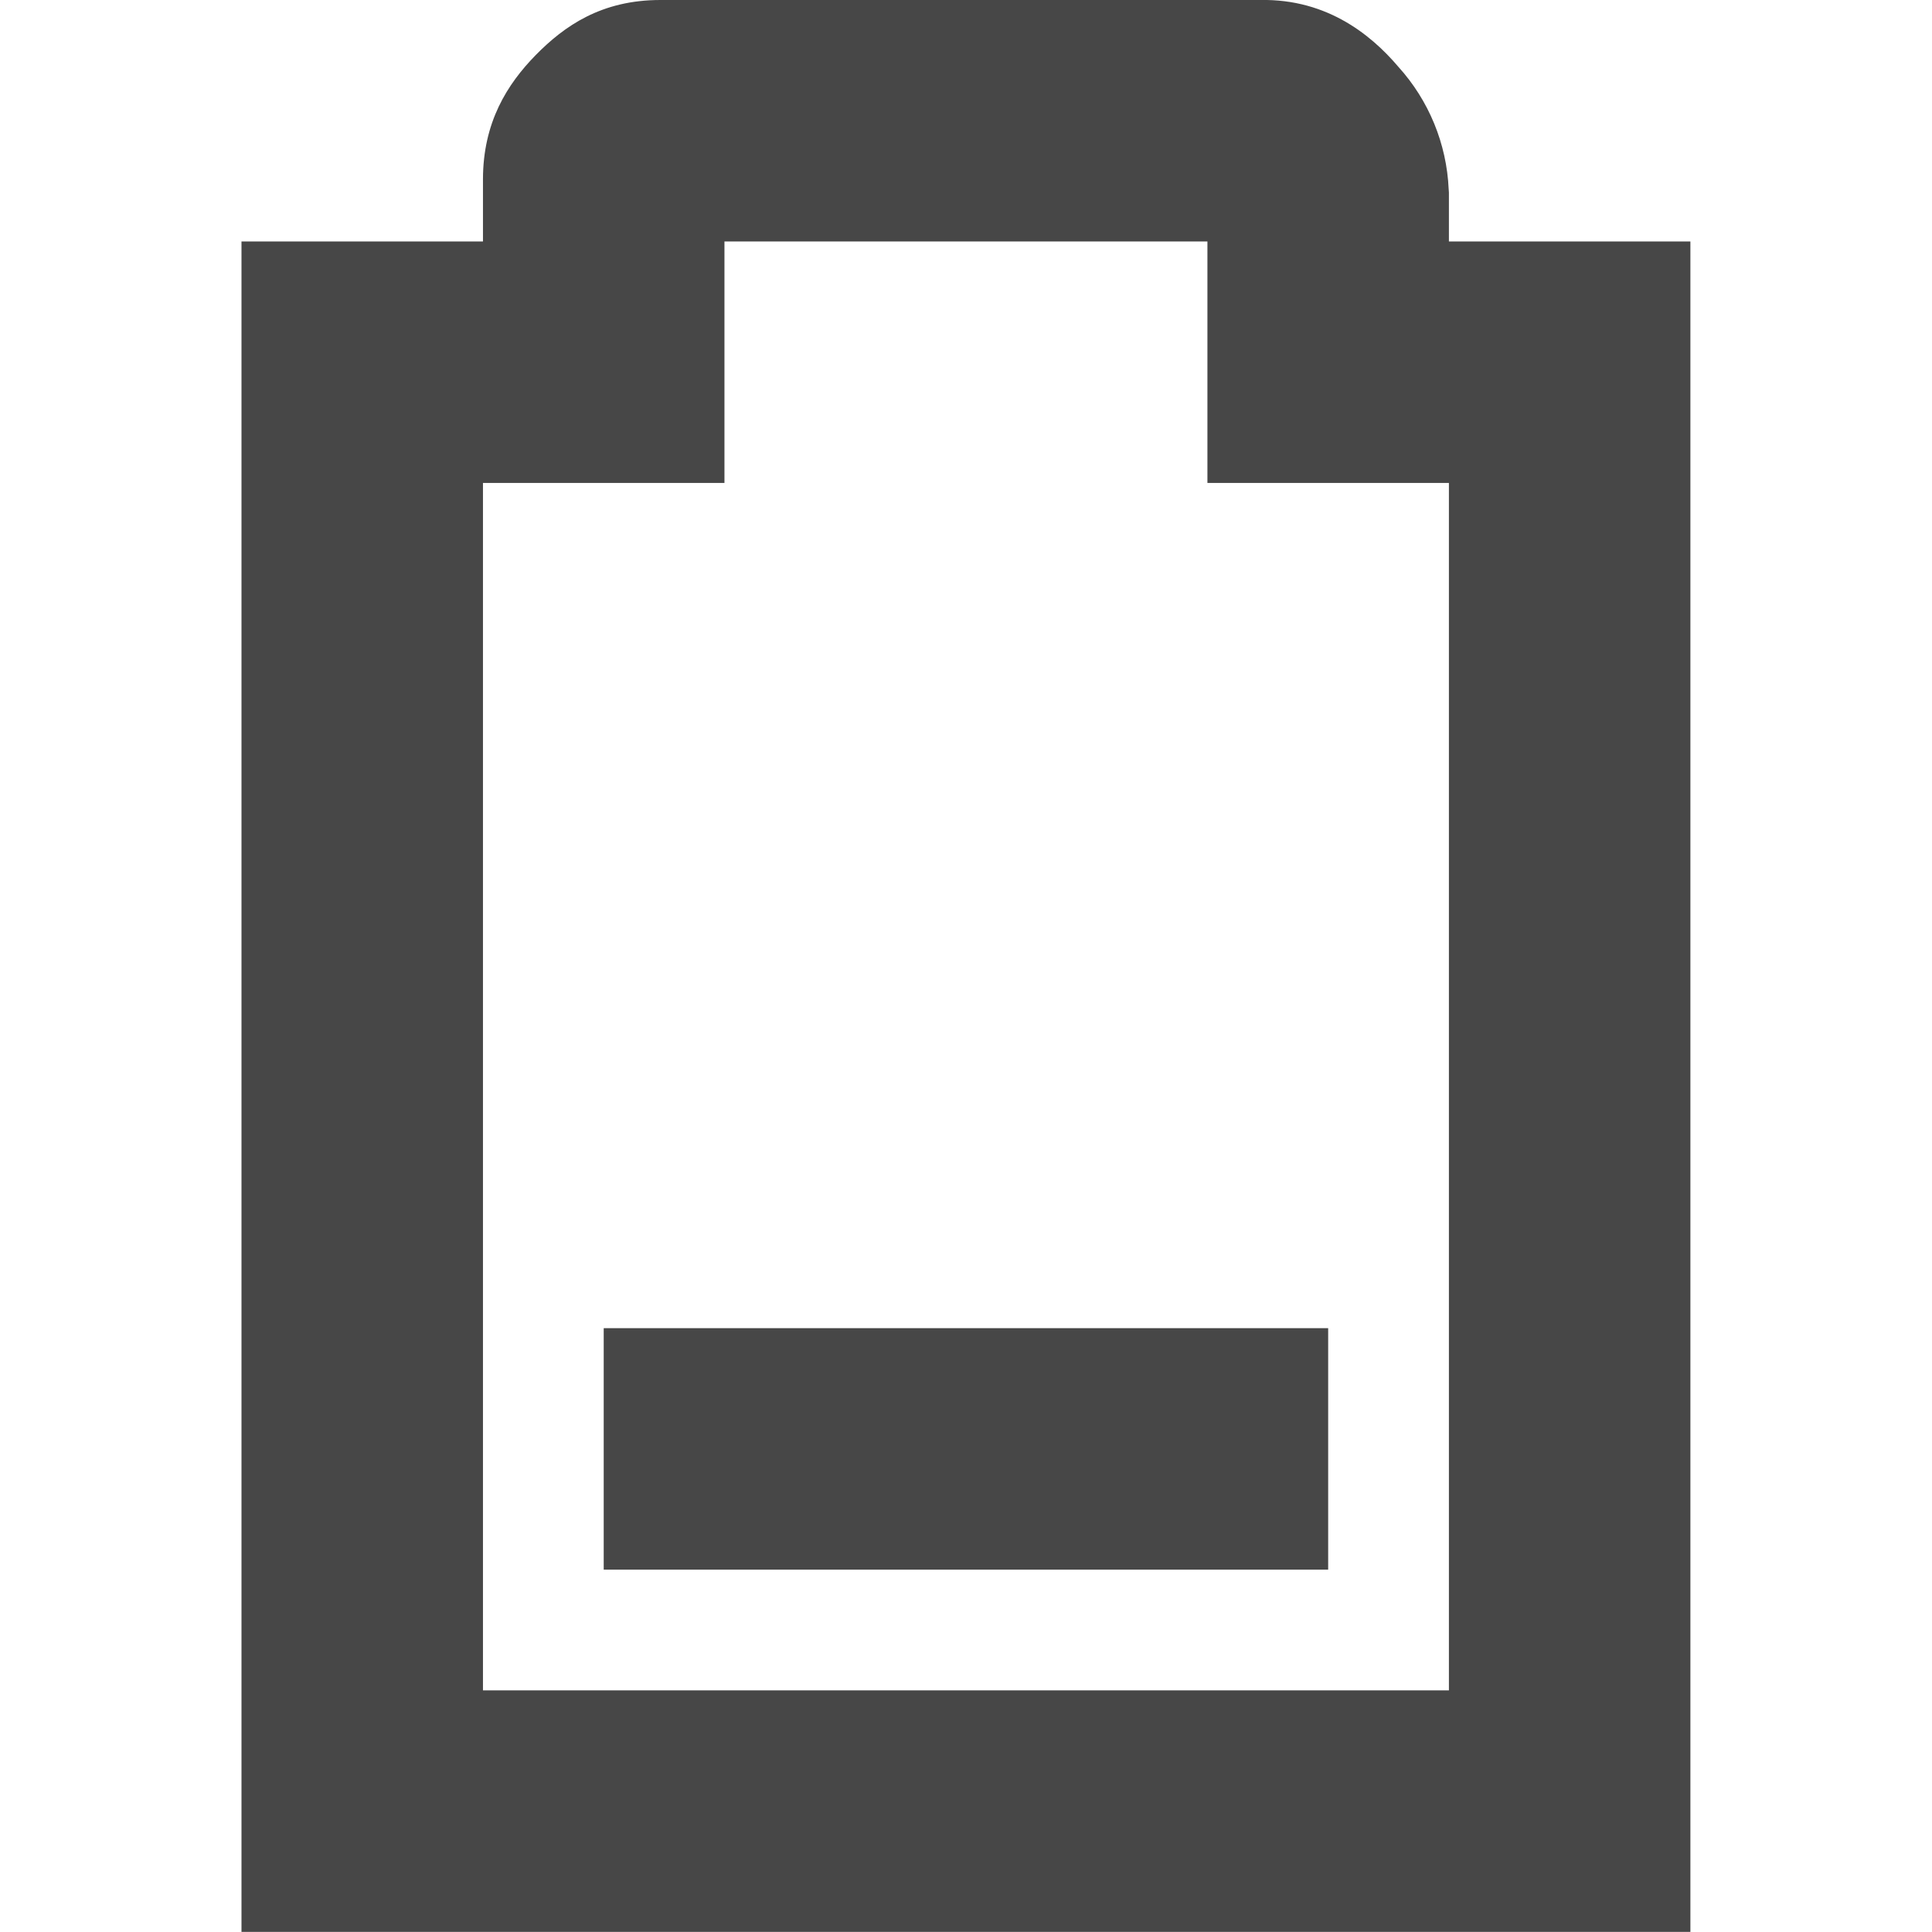
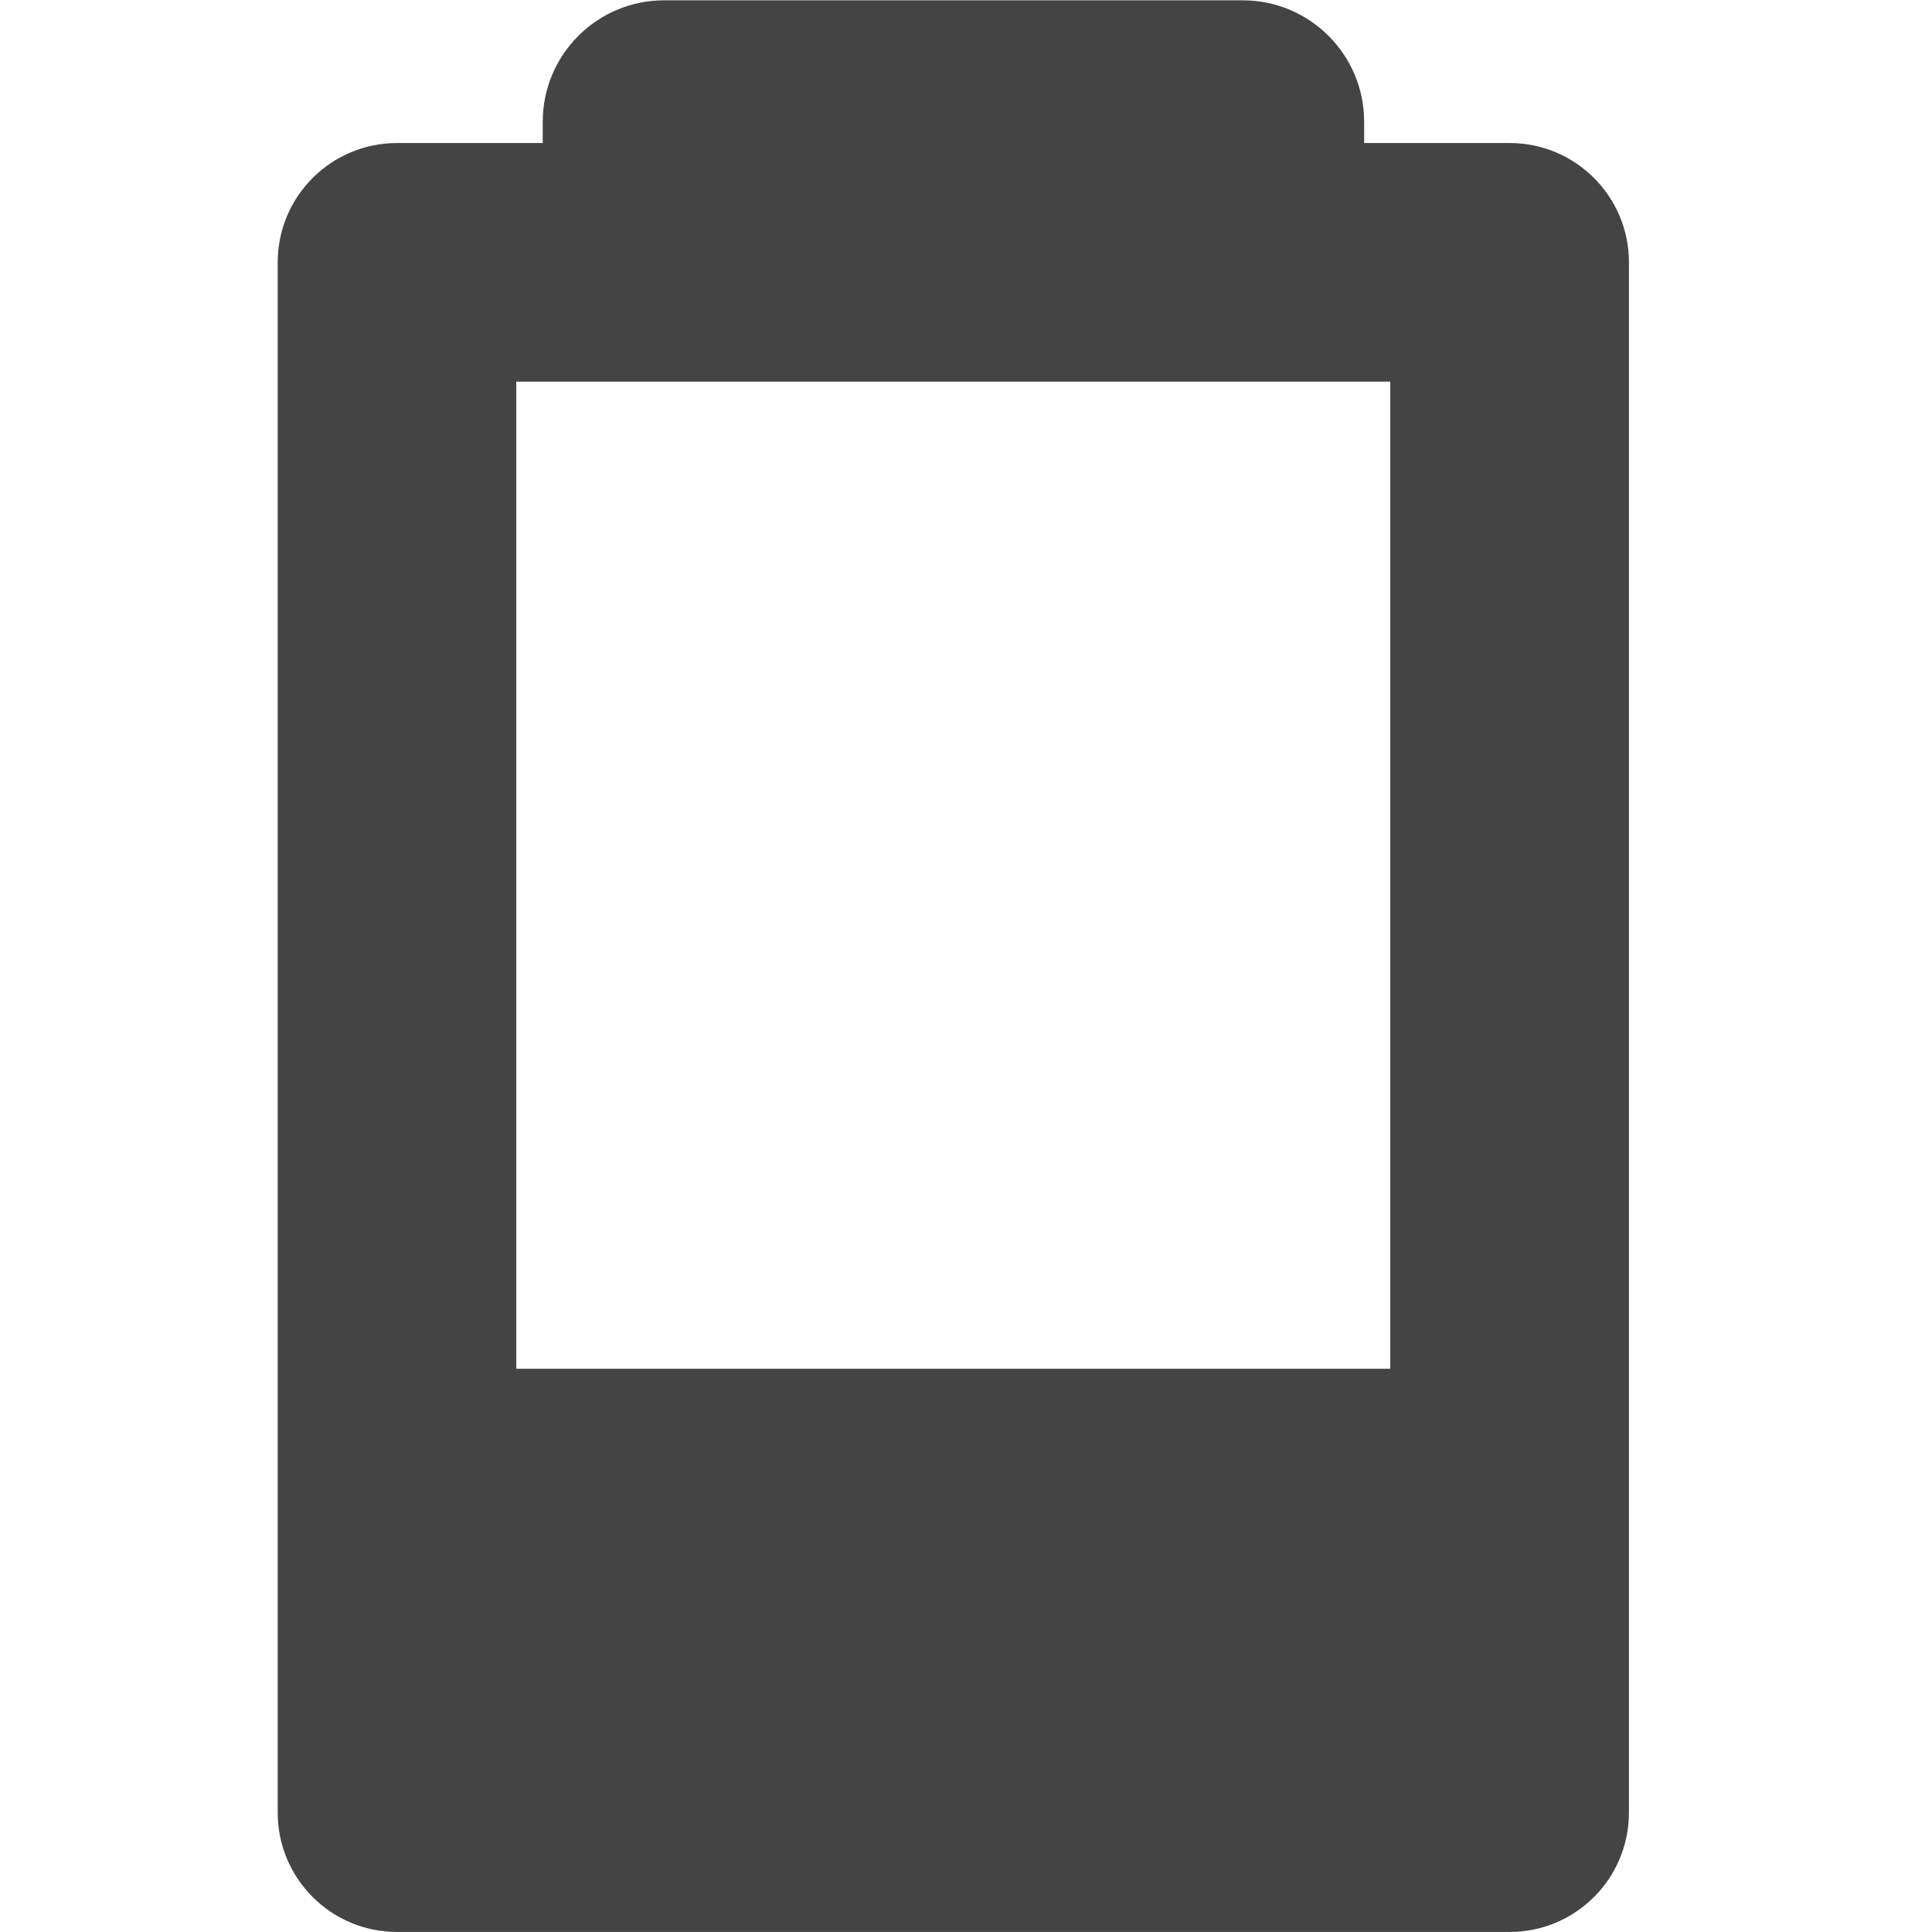
<svg xmlns="http://www.w3.org/2000/svg" height="16.001" width="16">
-   <g fill="#474747">
-     <path d="m5 11v2h6v-2z" />
-     <path d="m5.469 0c-.49 0-.796.216-1.032.456-.235.24-.437.556-.437 1.03v.514h-2v14h12v-14h-2v-.406l-.002-.028a1.616 1.616 0 0 0 -.416-1.012c-.236-.278-.62-.584-1.2-.552l.057-.002zm.531 2h4v2h2v10h-8v-10h2z" />
+   <g fill="#444" transform="matrix(0 -1 1 0 -238.0861 179.9832)">
+     <path d="m165.648 241.49h2.999v8.983h-2.999z" />
+     <path d="m-8.799.068a1.006 1.006 0 0 0 -1.006 1.006v.176h-1.207a.988.988 0 0 0 -.988.988v12.842a.988.988 0 0 0 .988.986h9.215a.988.988 0 0 0 .988-.986v-12.842a.988.988 0 0 0 -.988-.988h-1.205v-.176a1.006 1.006 0 0 0 -1.006-1.006zm-1.225 3.158h7.238v10.867h-7.238z" transform="matrix(0 1 -1 0 180.0486 252.3861)" />
  </g>
</svg>
